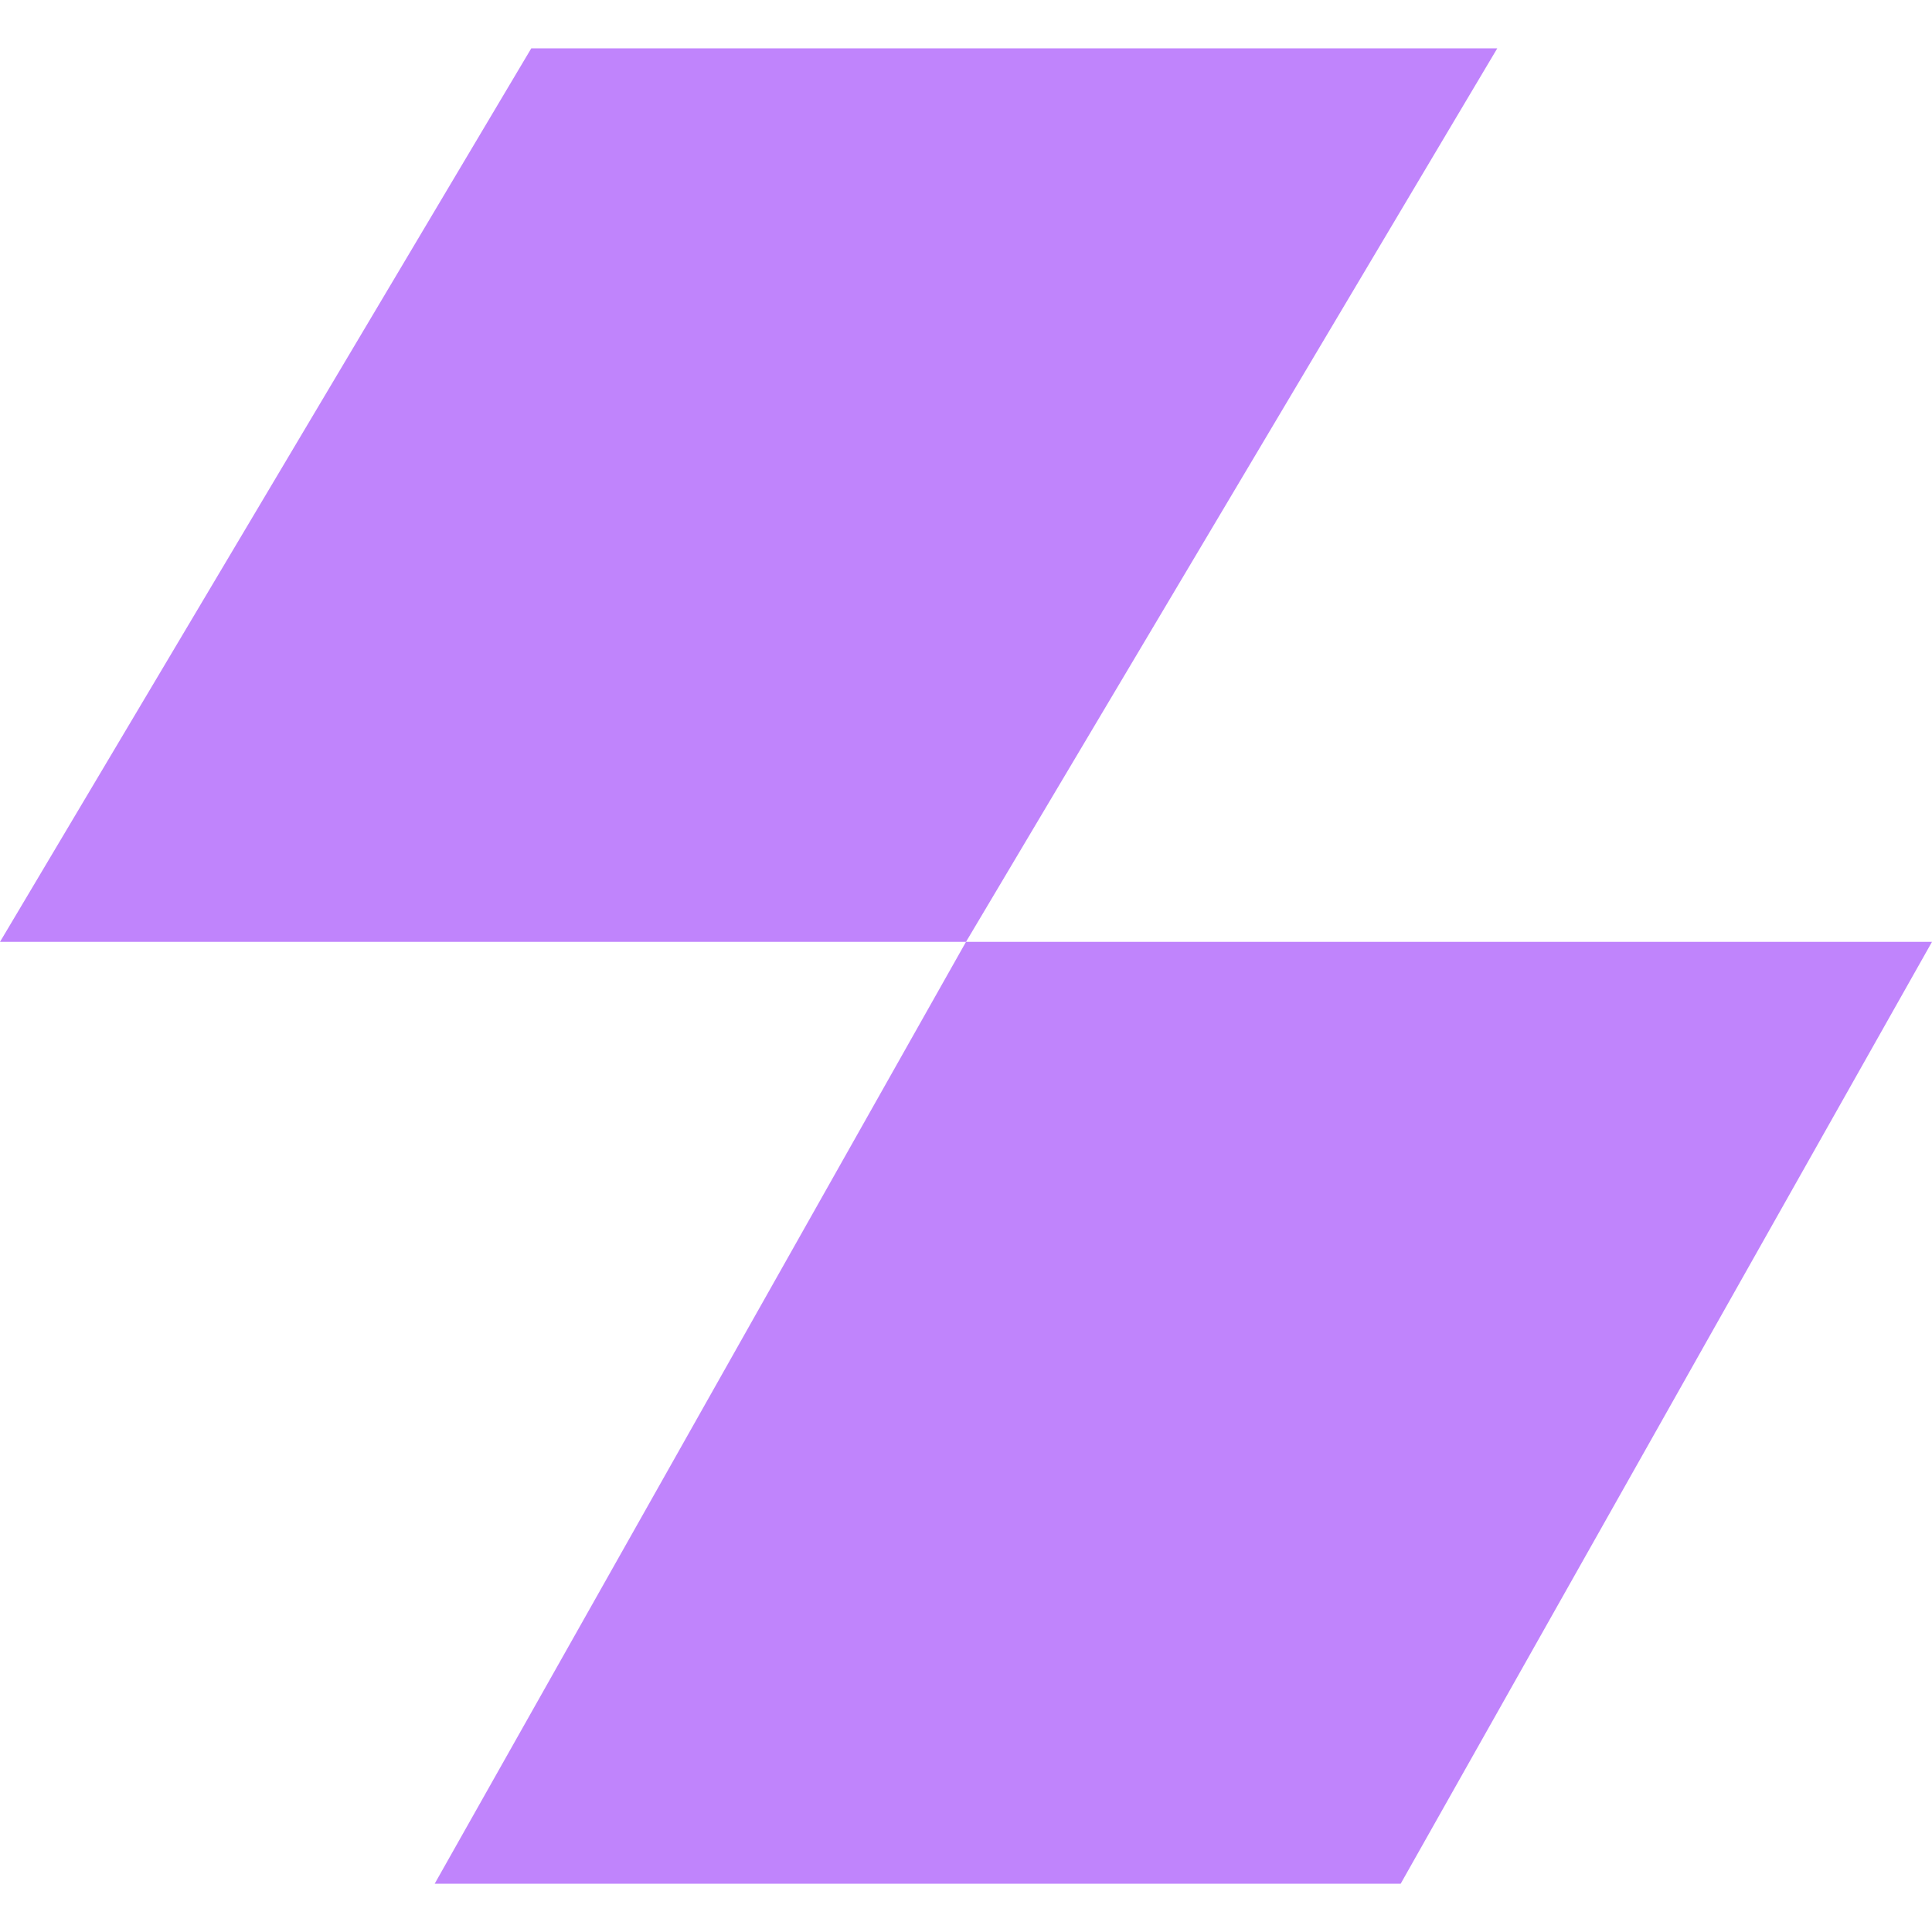
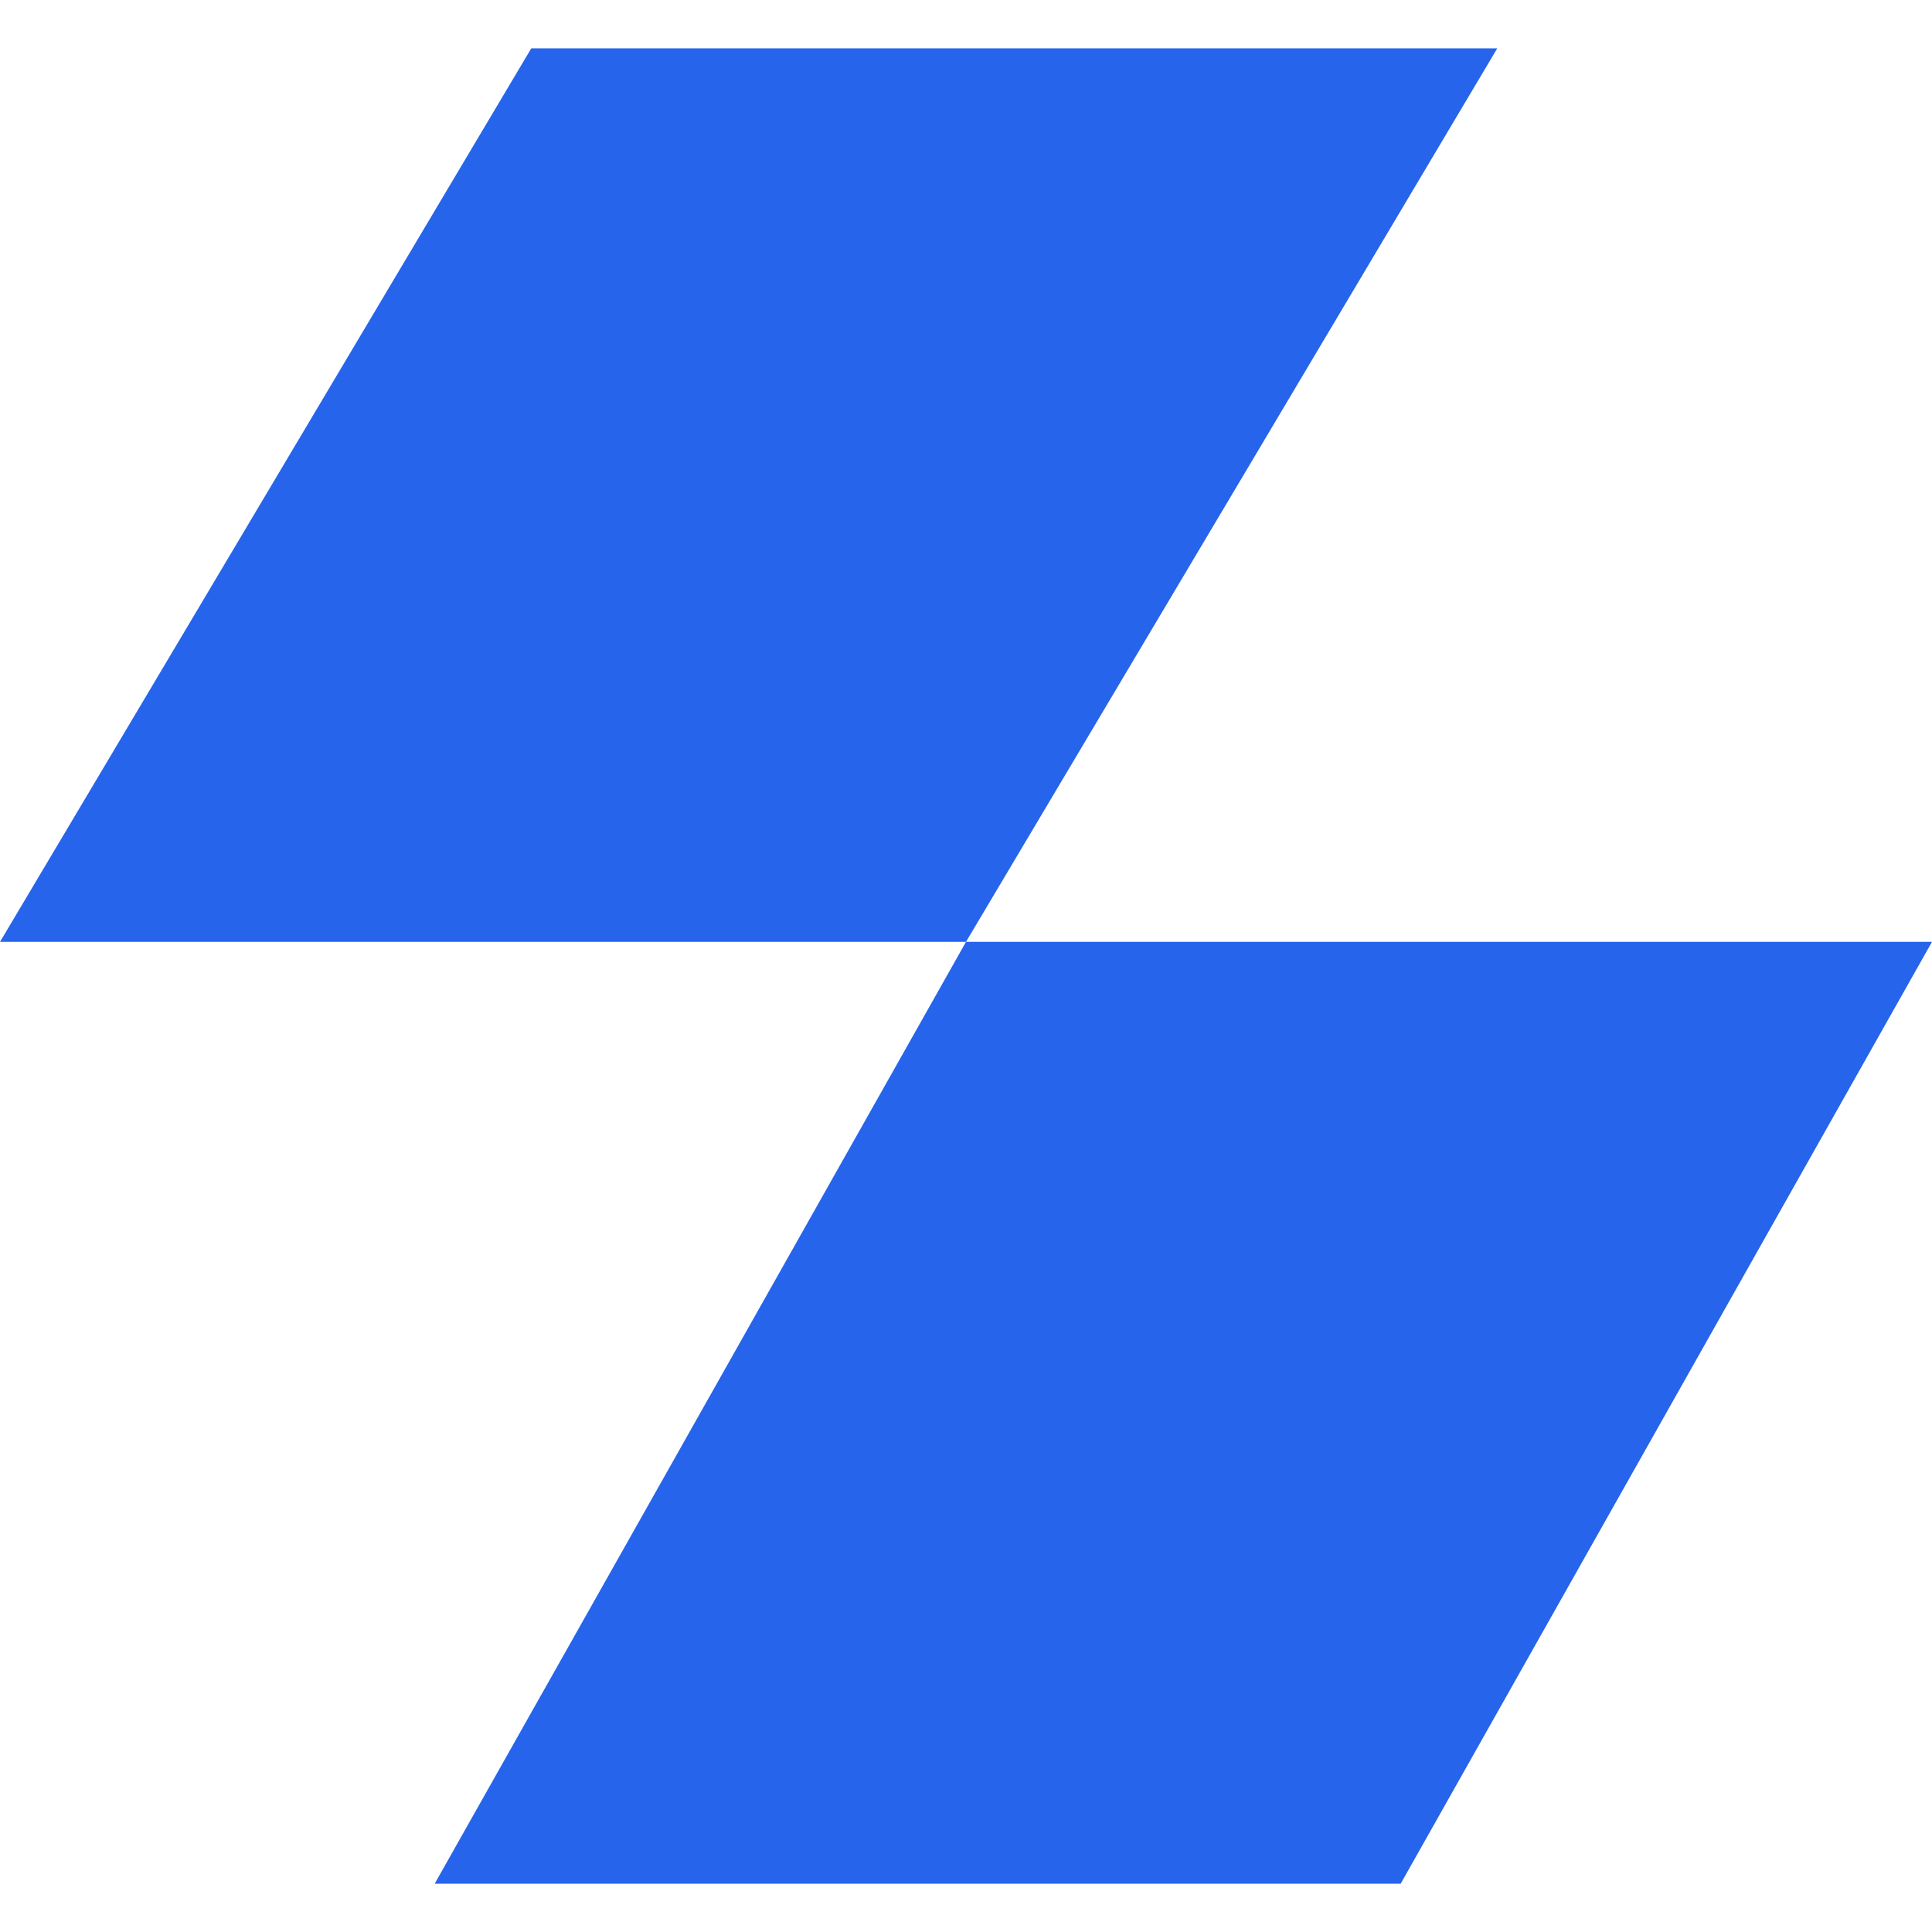
- <svg xmlns="http://www.w3.org/2000/svg" width="20" height="20" viewBox="0 0 20 20" fill="none">
-   <path fill-rule="evenodd" clip-rule="evenodd" d="M0 9.75L5.5 0.5H15.5L10 9.75H0ZM10 9.75L4.5 19.5H14.5L20 9.75L10 9.75Z" fill="#c084fc" />
+ <svg xmlns="http://www.w3.org/2000/svg" width="1080" zoomAndPan="magnify" viewBox="0 0 810 810" height="1080" preserveAspectRatio="xMidYMid meet" version="1.0">
+   <path fill="#2664eb" d="M 0 394.875 L 222.75 20.25 L 627.75 20.25 L 405 394.875 Z M 405 394.875 L 182.25 789.75 L 587.25 789.75 L 810 394.875 Z M 405 394.875 " fill-opacity="1" fill-rule="evenodd" />
</svg>
